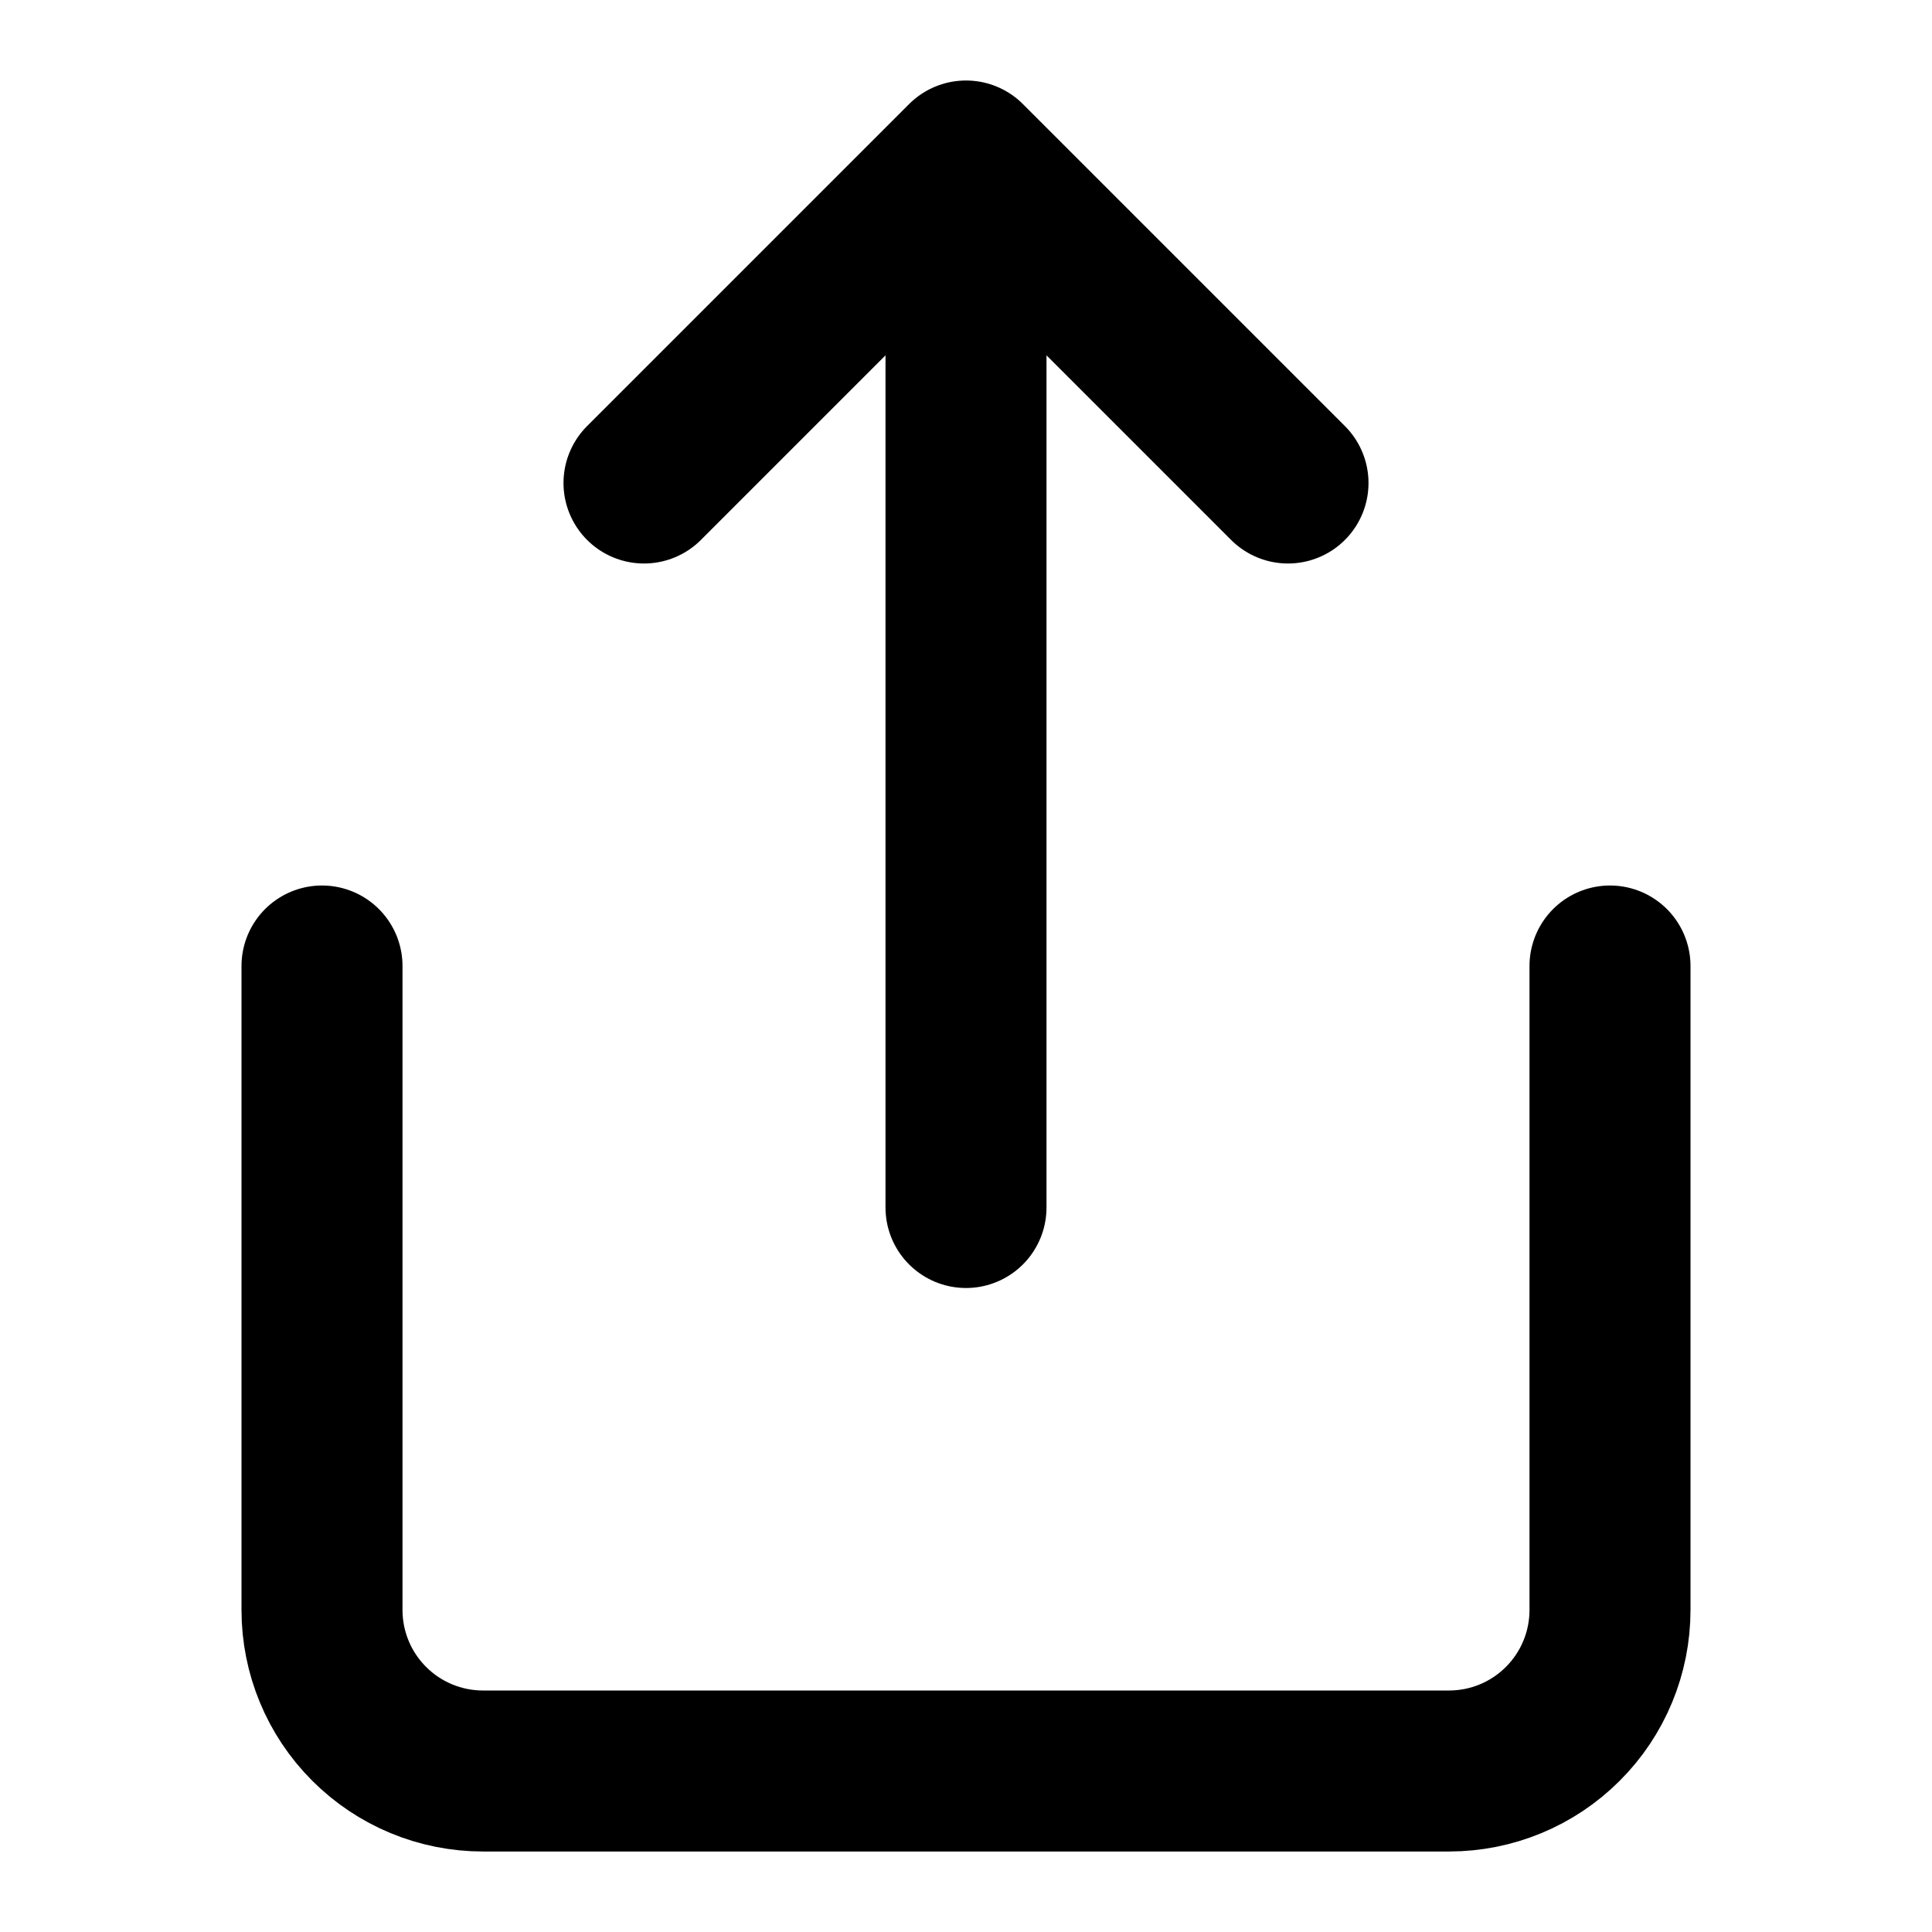
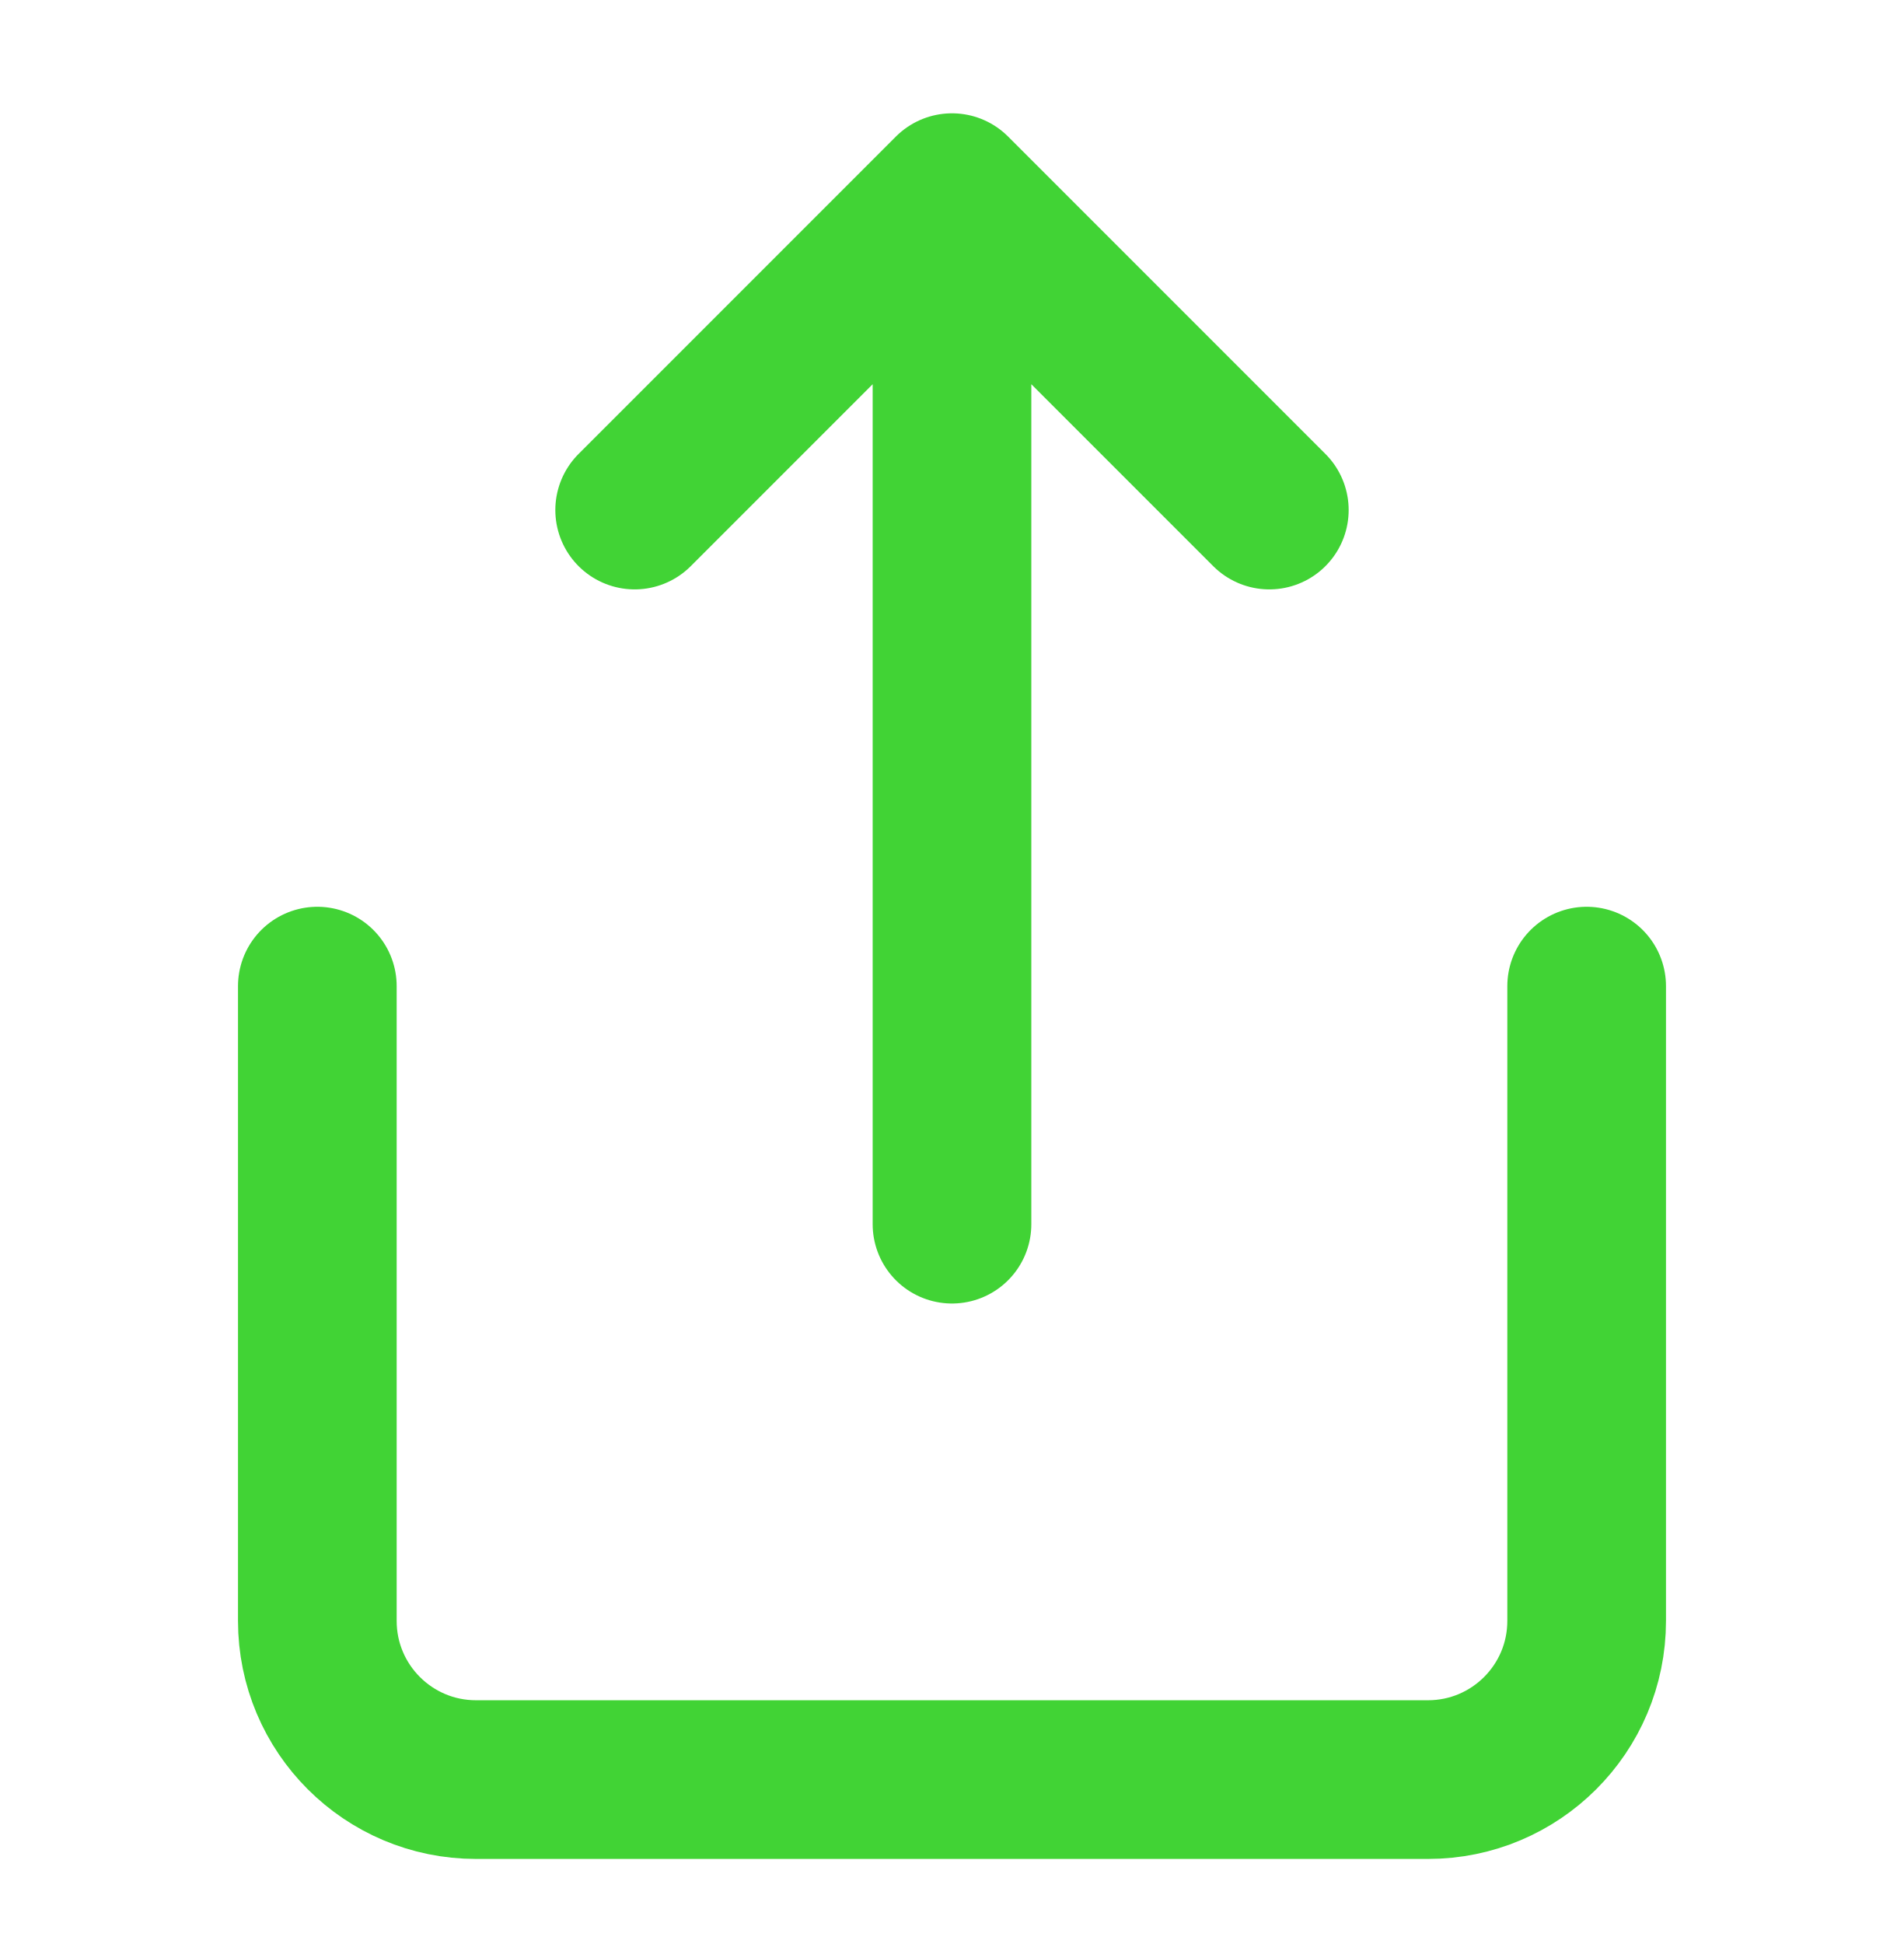
- <svg xmlns="http://www.w3.org/2000/svg" width="48" height="48" viewBox="0 0 48 48" fill="none">
-   <path d="M8 24V40C8 41.061 8.421 42.078 9.172 42.828C9.922 43.579 10.939 44 12 44H36C37.061 44 38.078 43.579 38.828 42.828C39.579 42.078 40 41.061 40 40V24M32 12L24 4M24 4L16 12M24 4V30" stroke="black" stroke-width="4" stroke-linecap="round" stroke-linejoin="round" />
+ <svg xmlns="http://www.w3.org/2000/svg" width="48" height="49" fill="none">
+   <path d="M8 24.856v16a4 4 0 0 0 4 4h24a4 4 0 0 0 4-4v-16m-8-12-8-8m0 0-8 8m8-8v26" stroke="#41D335" stroke-width="4" stroke-linecap="round" stroke-linejoin="round" />
</svg>
